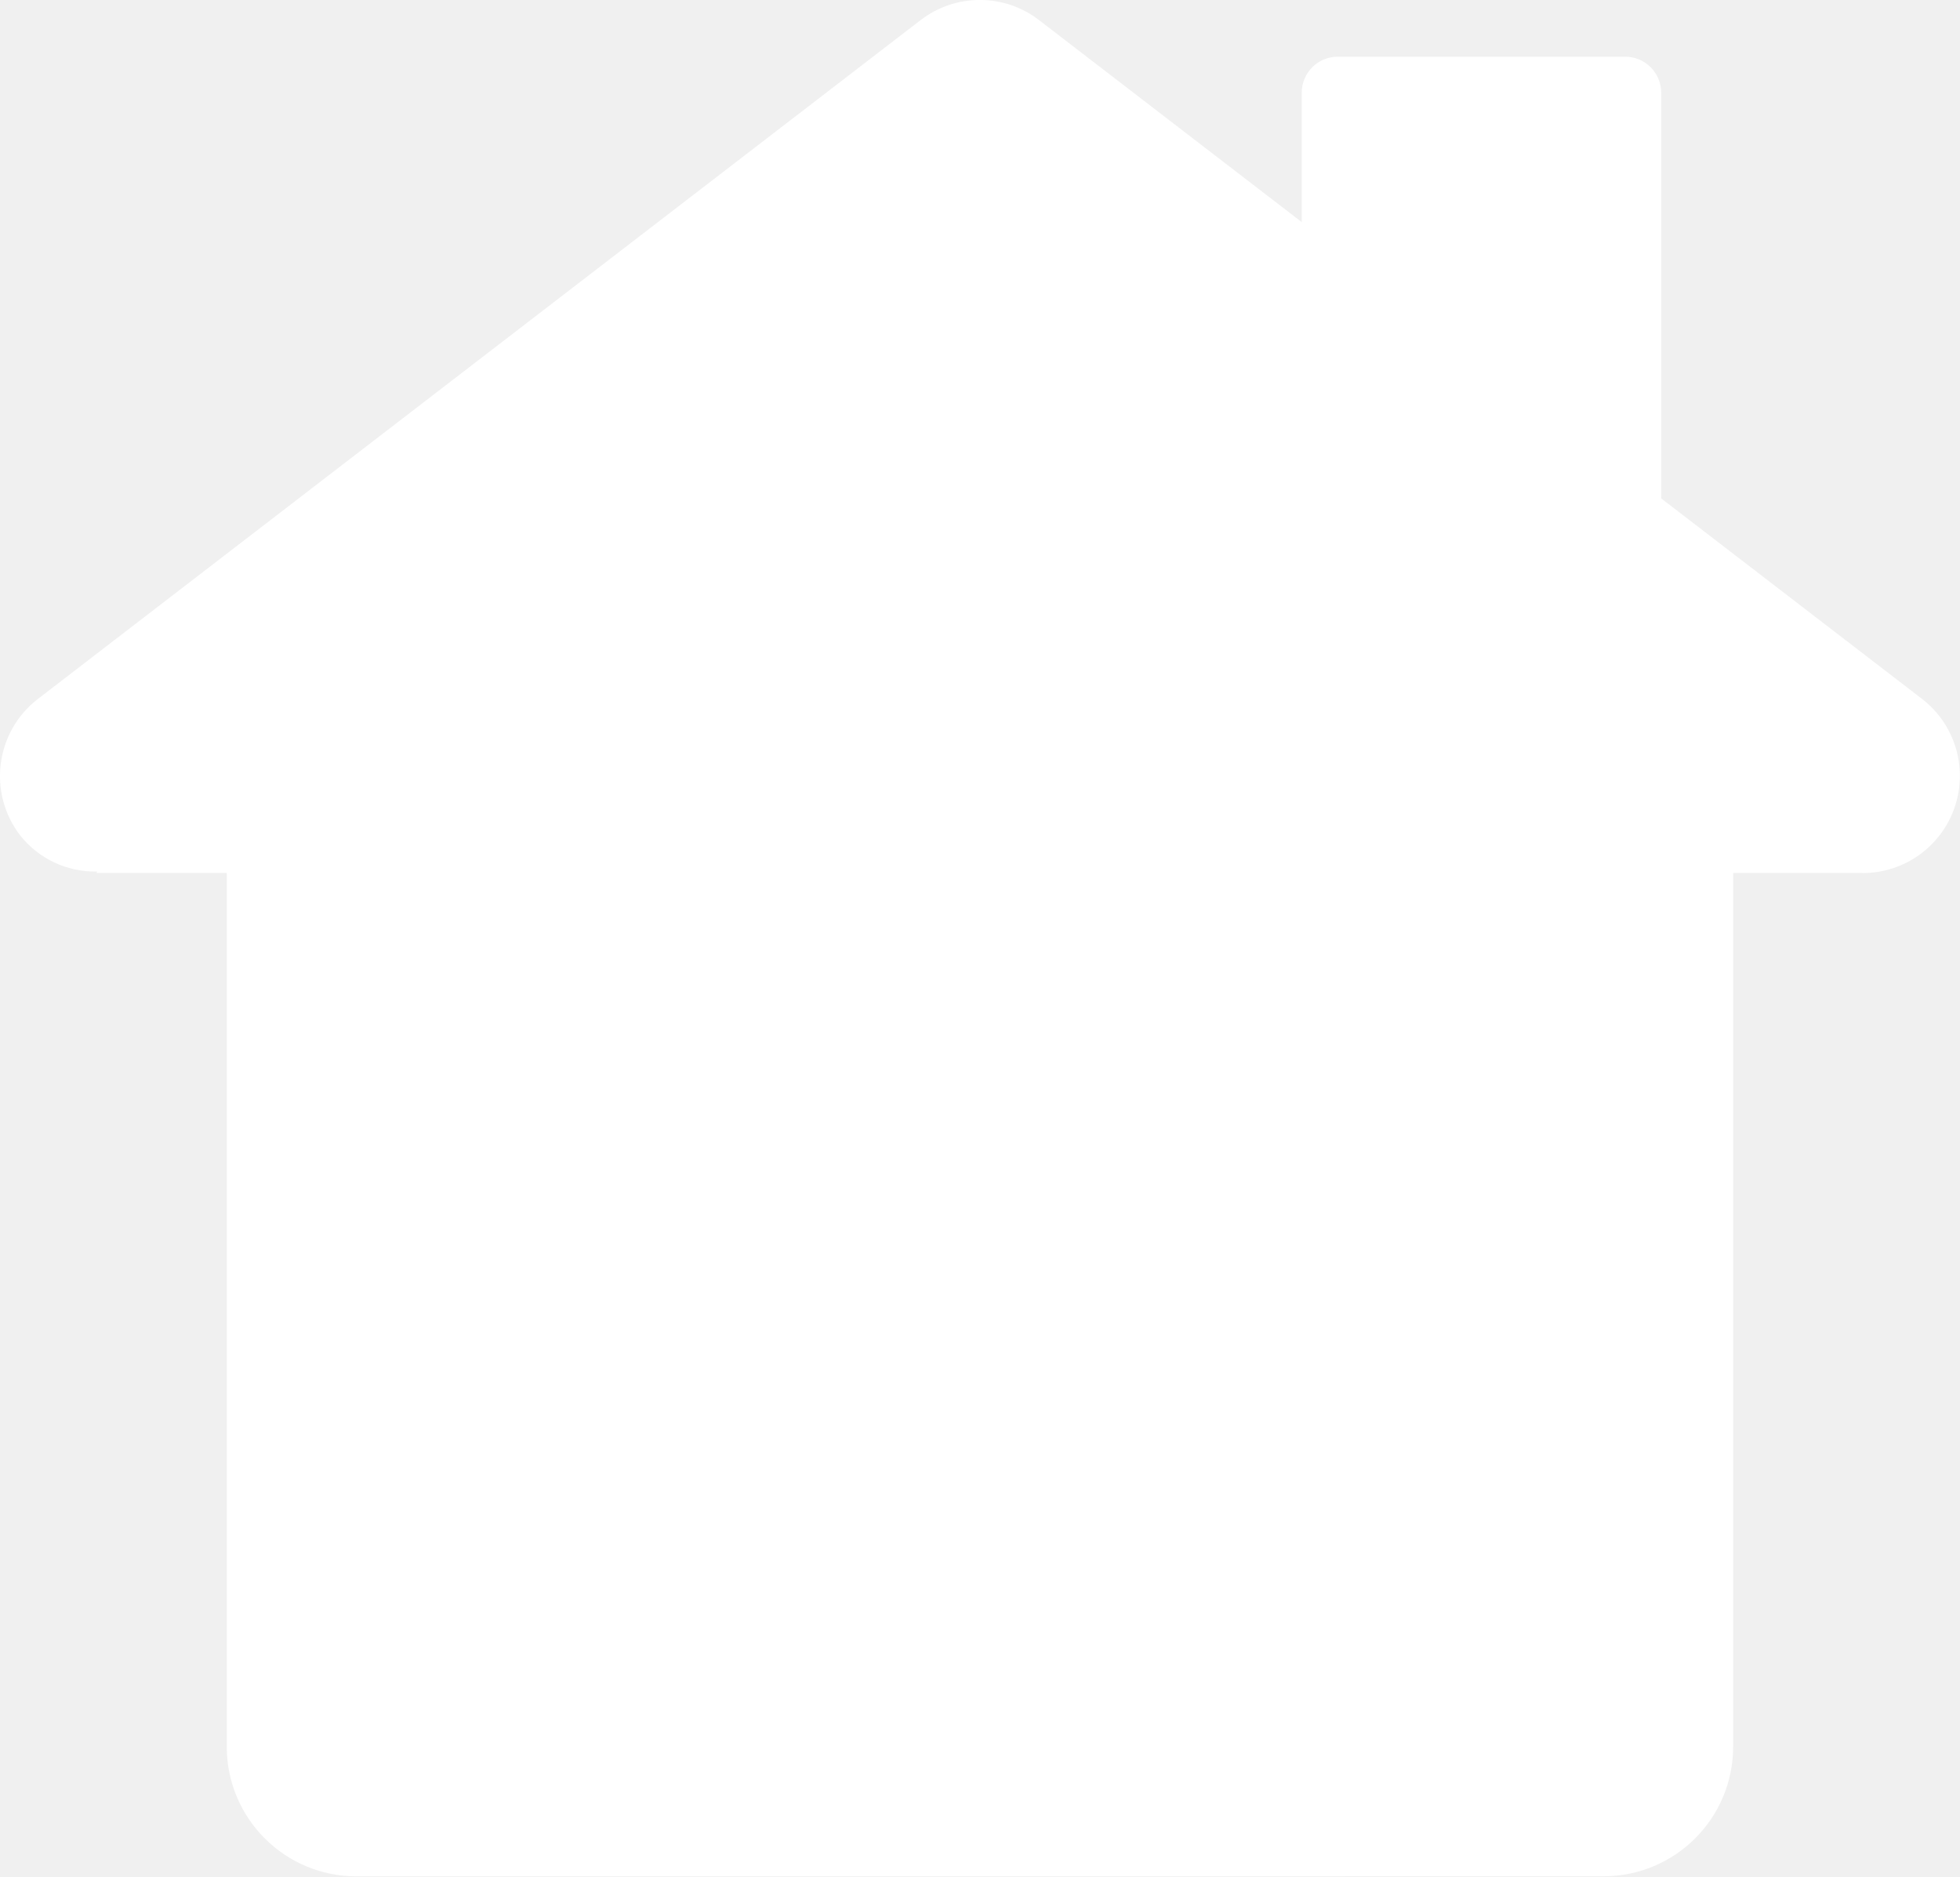
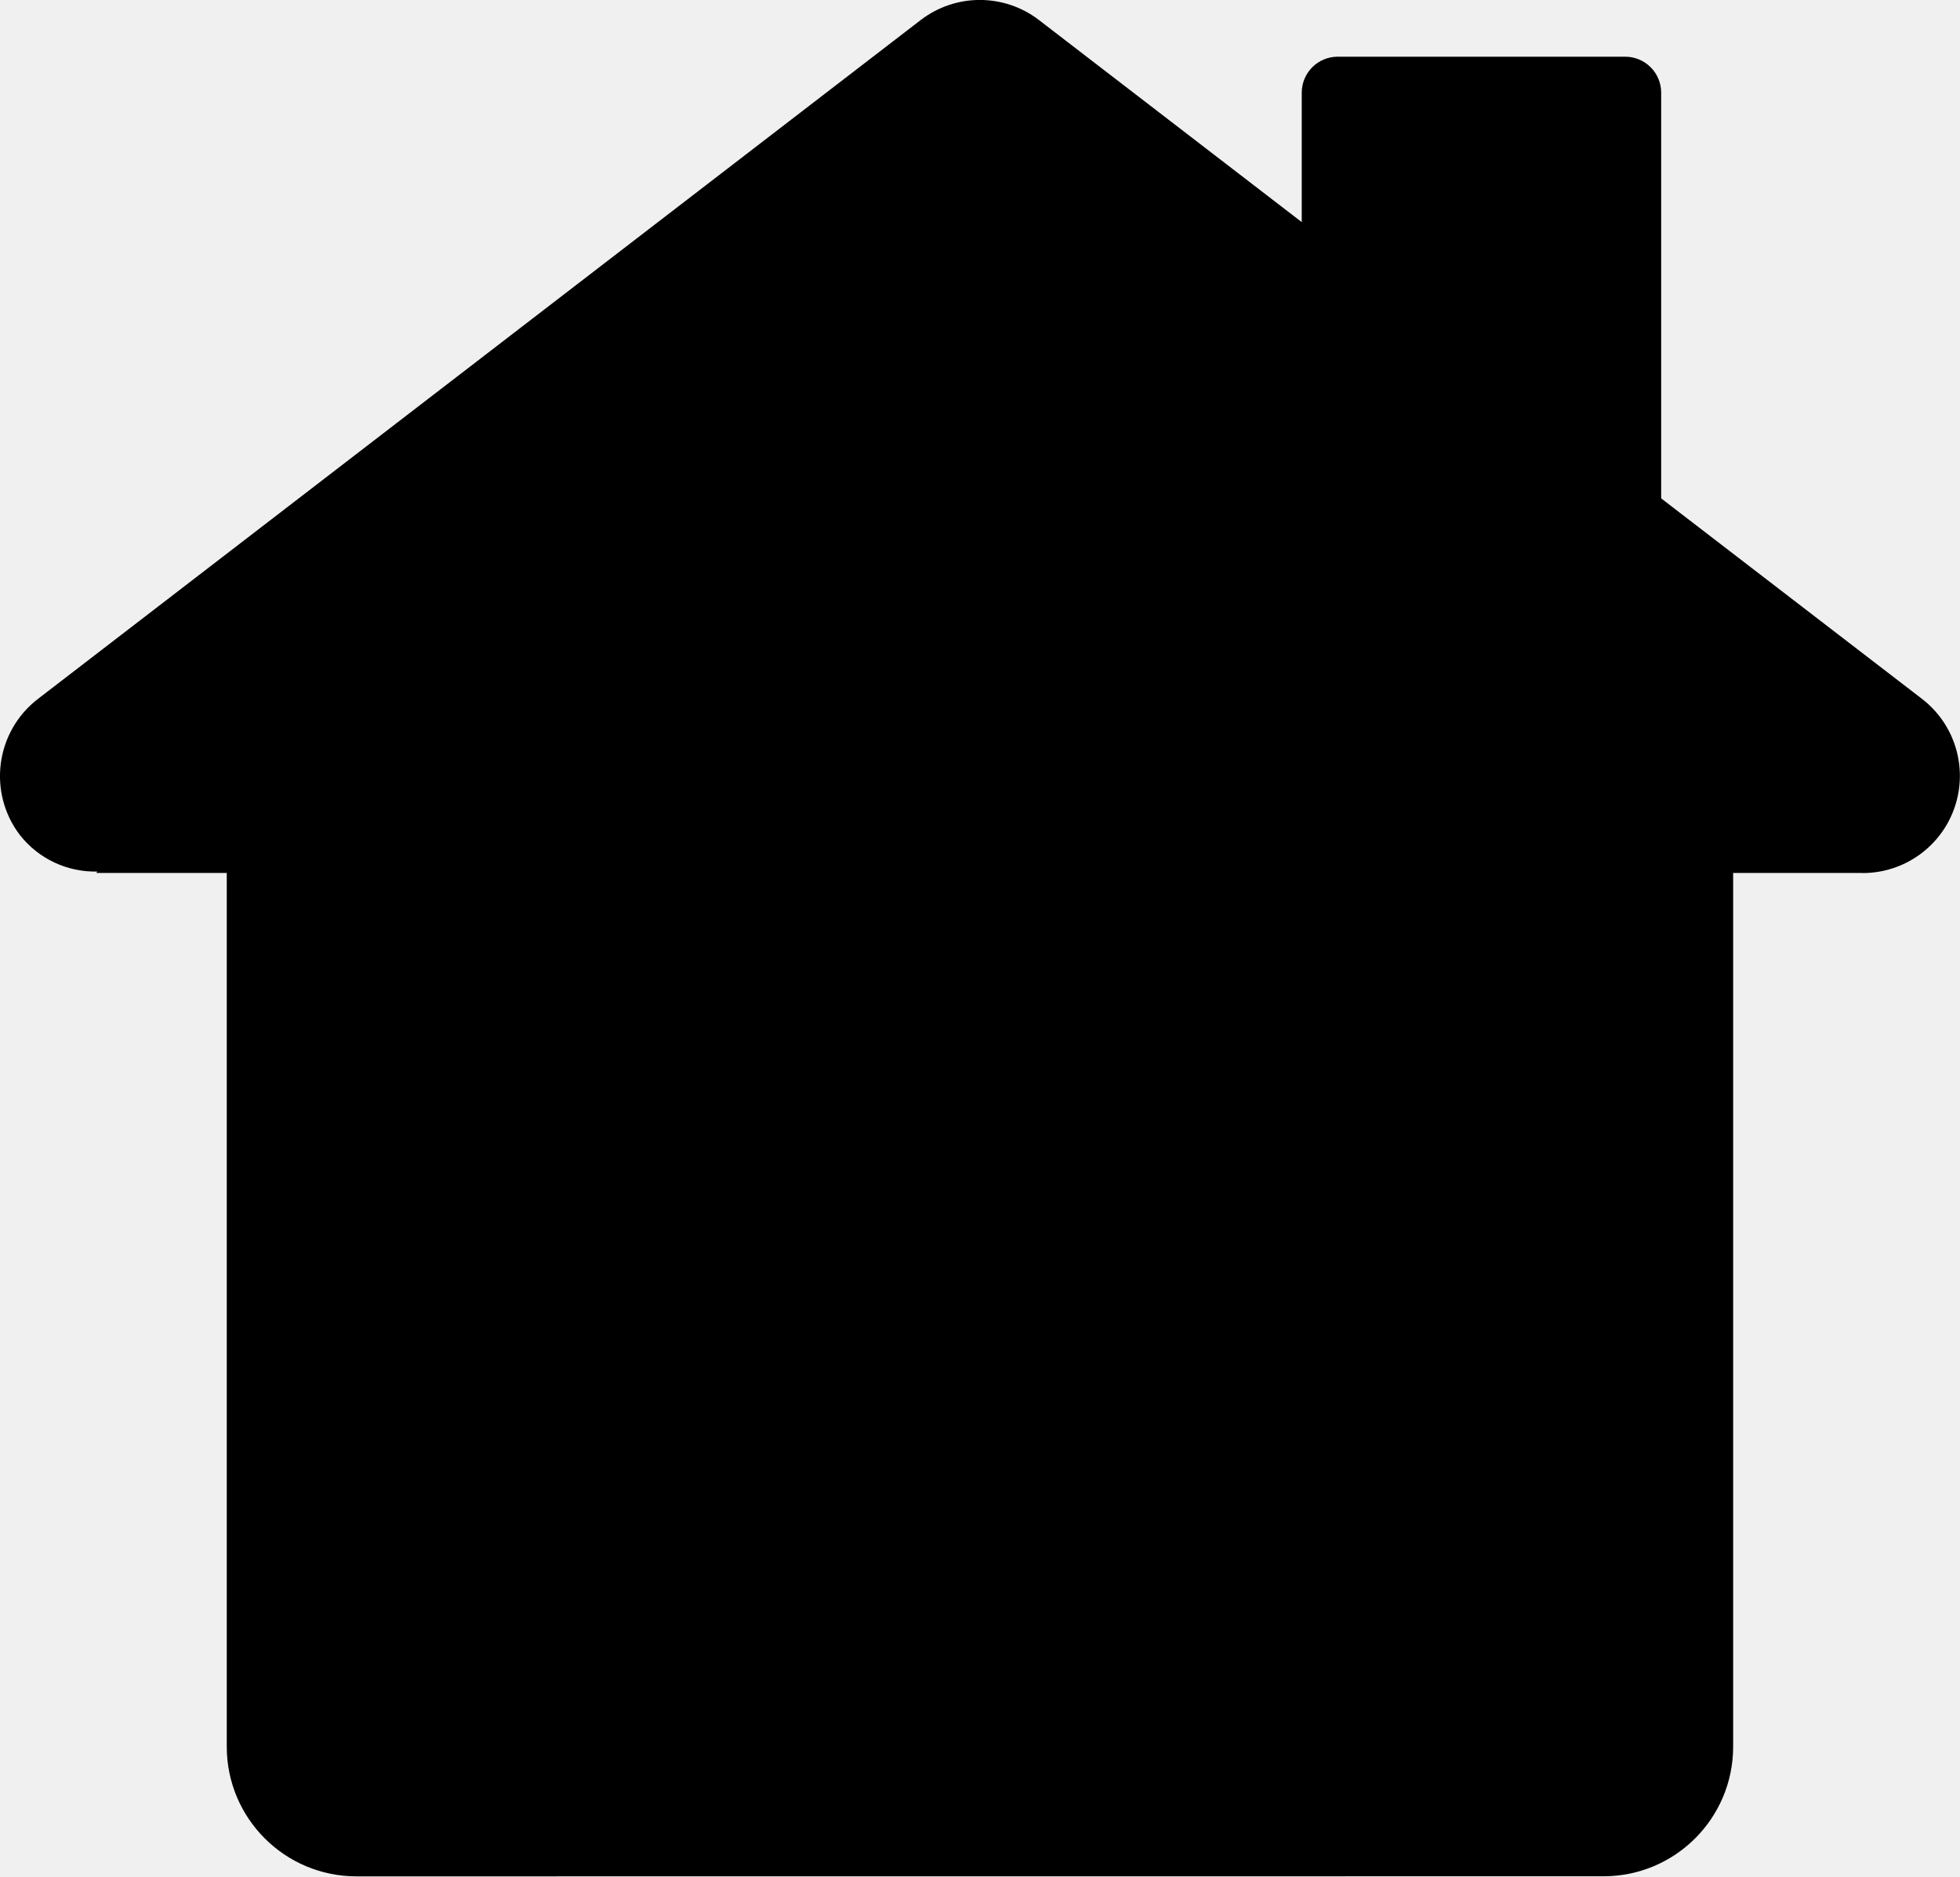
<svg xmlns="http://www.w3.org/2000/svg" viewBox="0 0 23.475 22.473">
  <defs>
    <style>.a{fill:#fff;}</style>
  </defs>
-   <path class="a" d="M23.02,8.37v0L19.896,5.969V1.109a.431.431,0,0,0-.431-.43H16.022a.431.431,0,0,0-.431.43V2.66L12.445.241a1.163,1.163,0,0,0-1.419,0L.455,8.37a1.166,1.166,0,0,0-.215,1.633,1.144,1.144,0,0,0,.924.435l-.01.017H2.716V20.92a1.553,1.553,0,0,0,1.553,1.552l14.938-.001A1.552,1.552,0,0,0,20.758,20.92V10.455h1.544l.008.001a1.164,1.164,0,0,0,.71-2.086Z" />
+   <path className="a" d="M23.02,8.37v0L19.896,5.969V1.109a.431.431,0,0,0-.431-.43H16.022a.431.431,0,0,0-.431.43V2.66L12.445.241a1.163,1.163,0,0,0-1.419,0L.455,8.37a1.166,1.166,0,0,0-.215,1.633,1.144,1.144,0,0,0,.924.435l-.01.017H2.716V20.92a1.553,1.553,0,0,0,1.553,1.552l14.938-.001A1.552,1.552,0,0,0,20.758,20.92V10.455h1.544l.008.001a1.164,1.164,0,0,0,.71-2.086Z" />
</svg>
